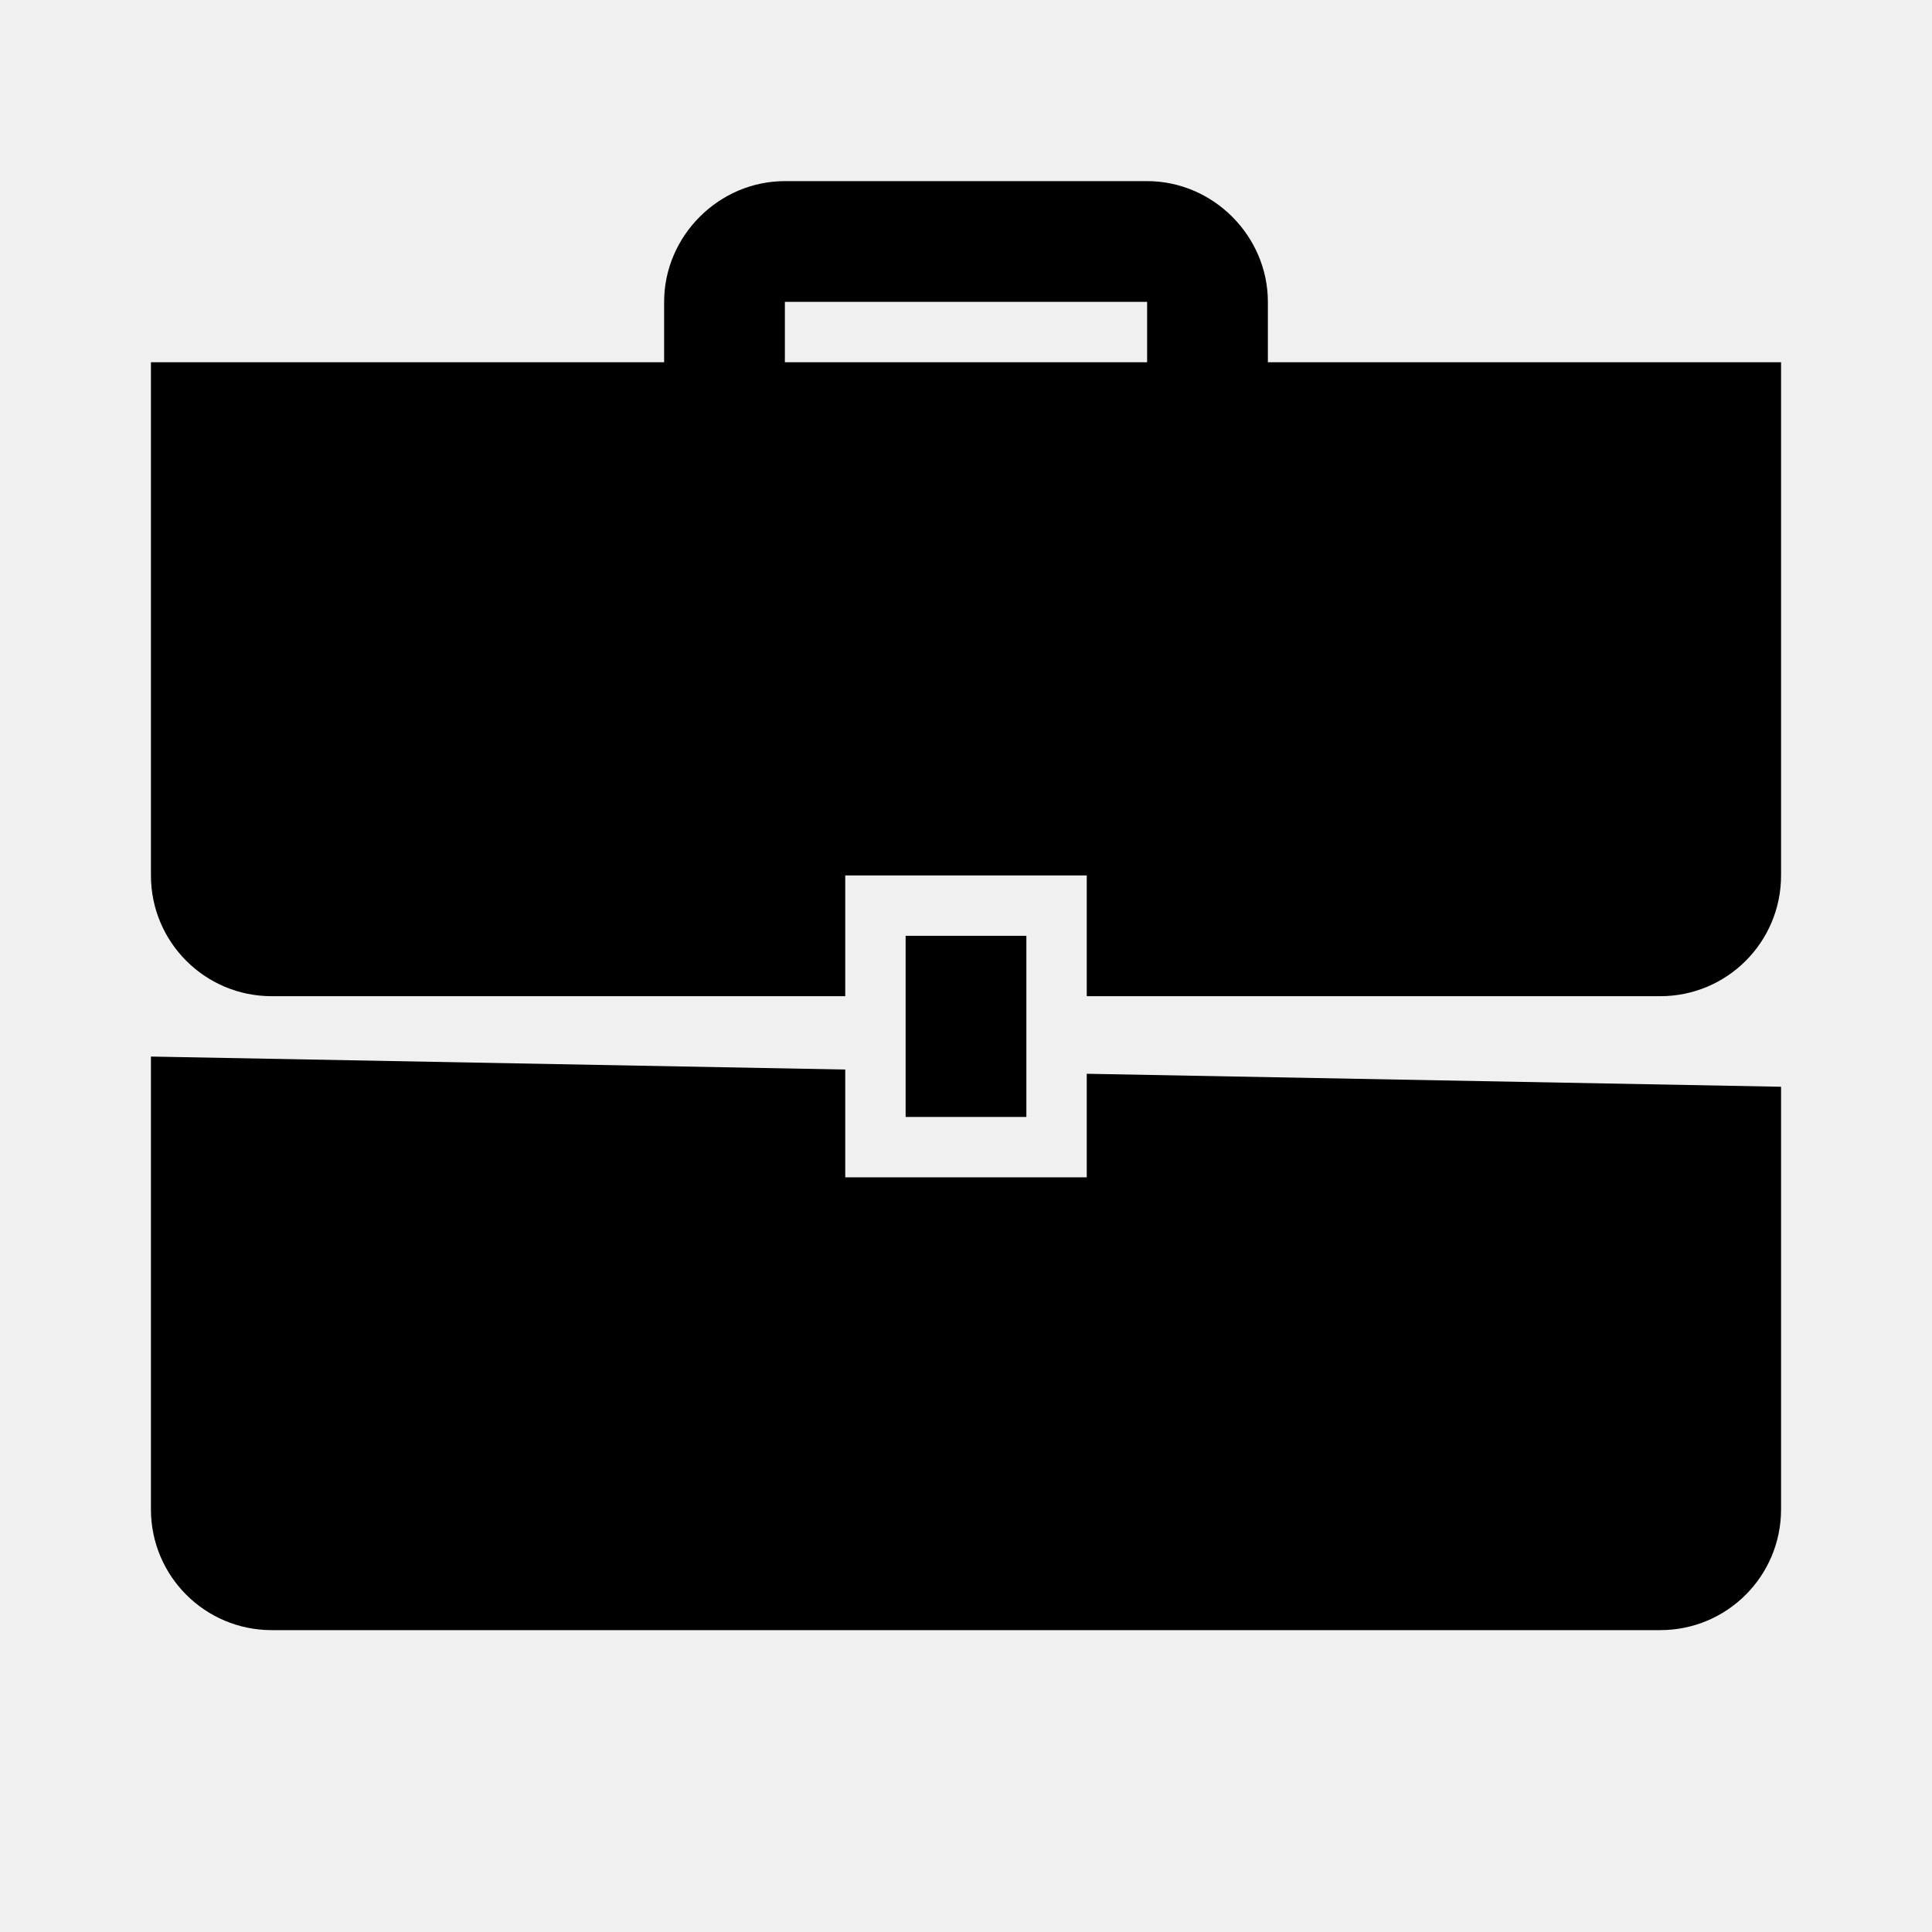
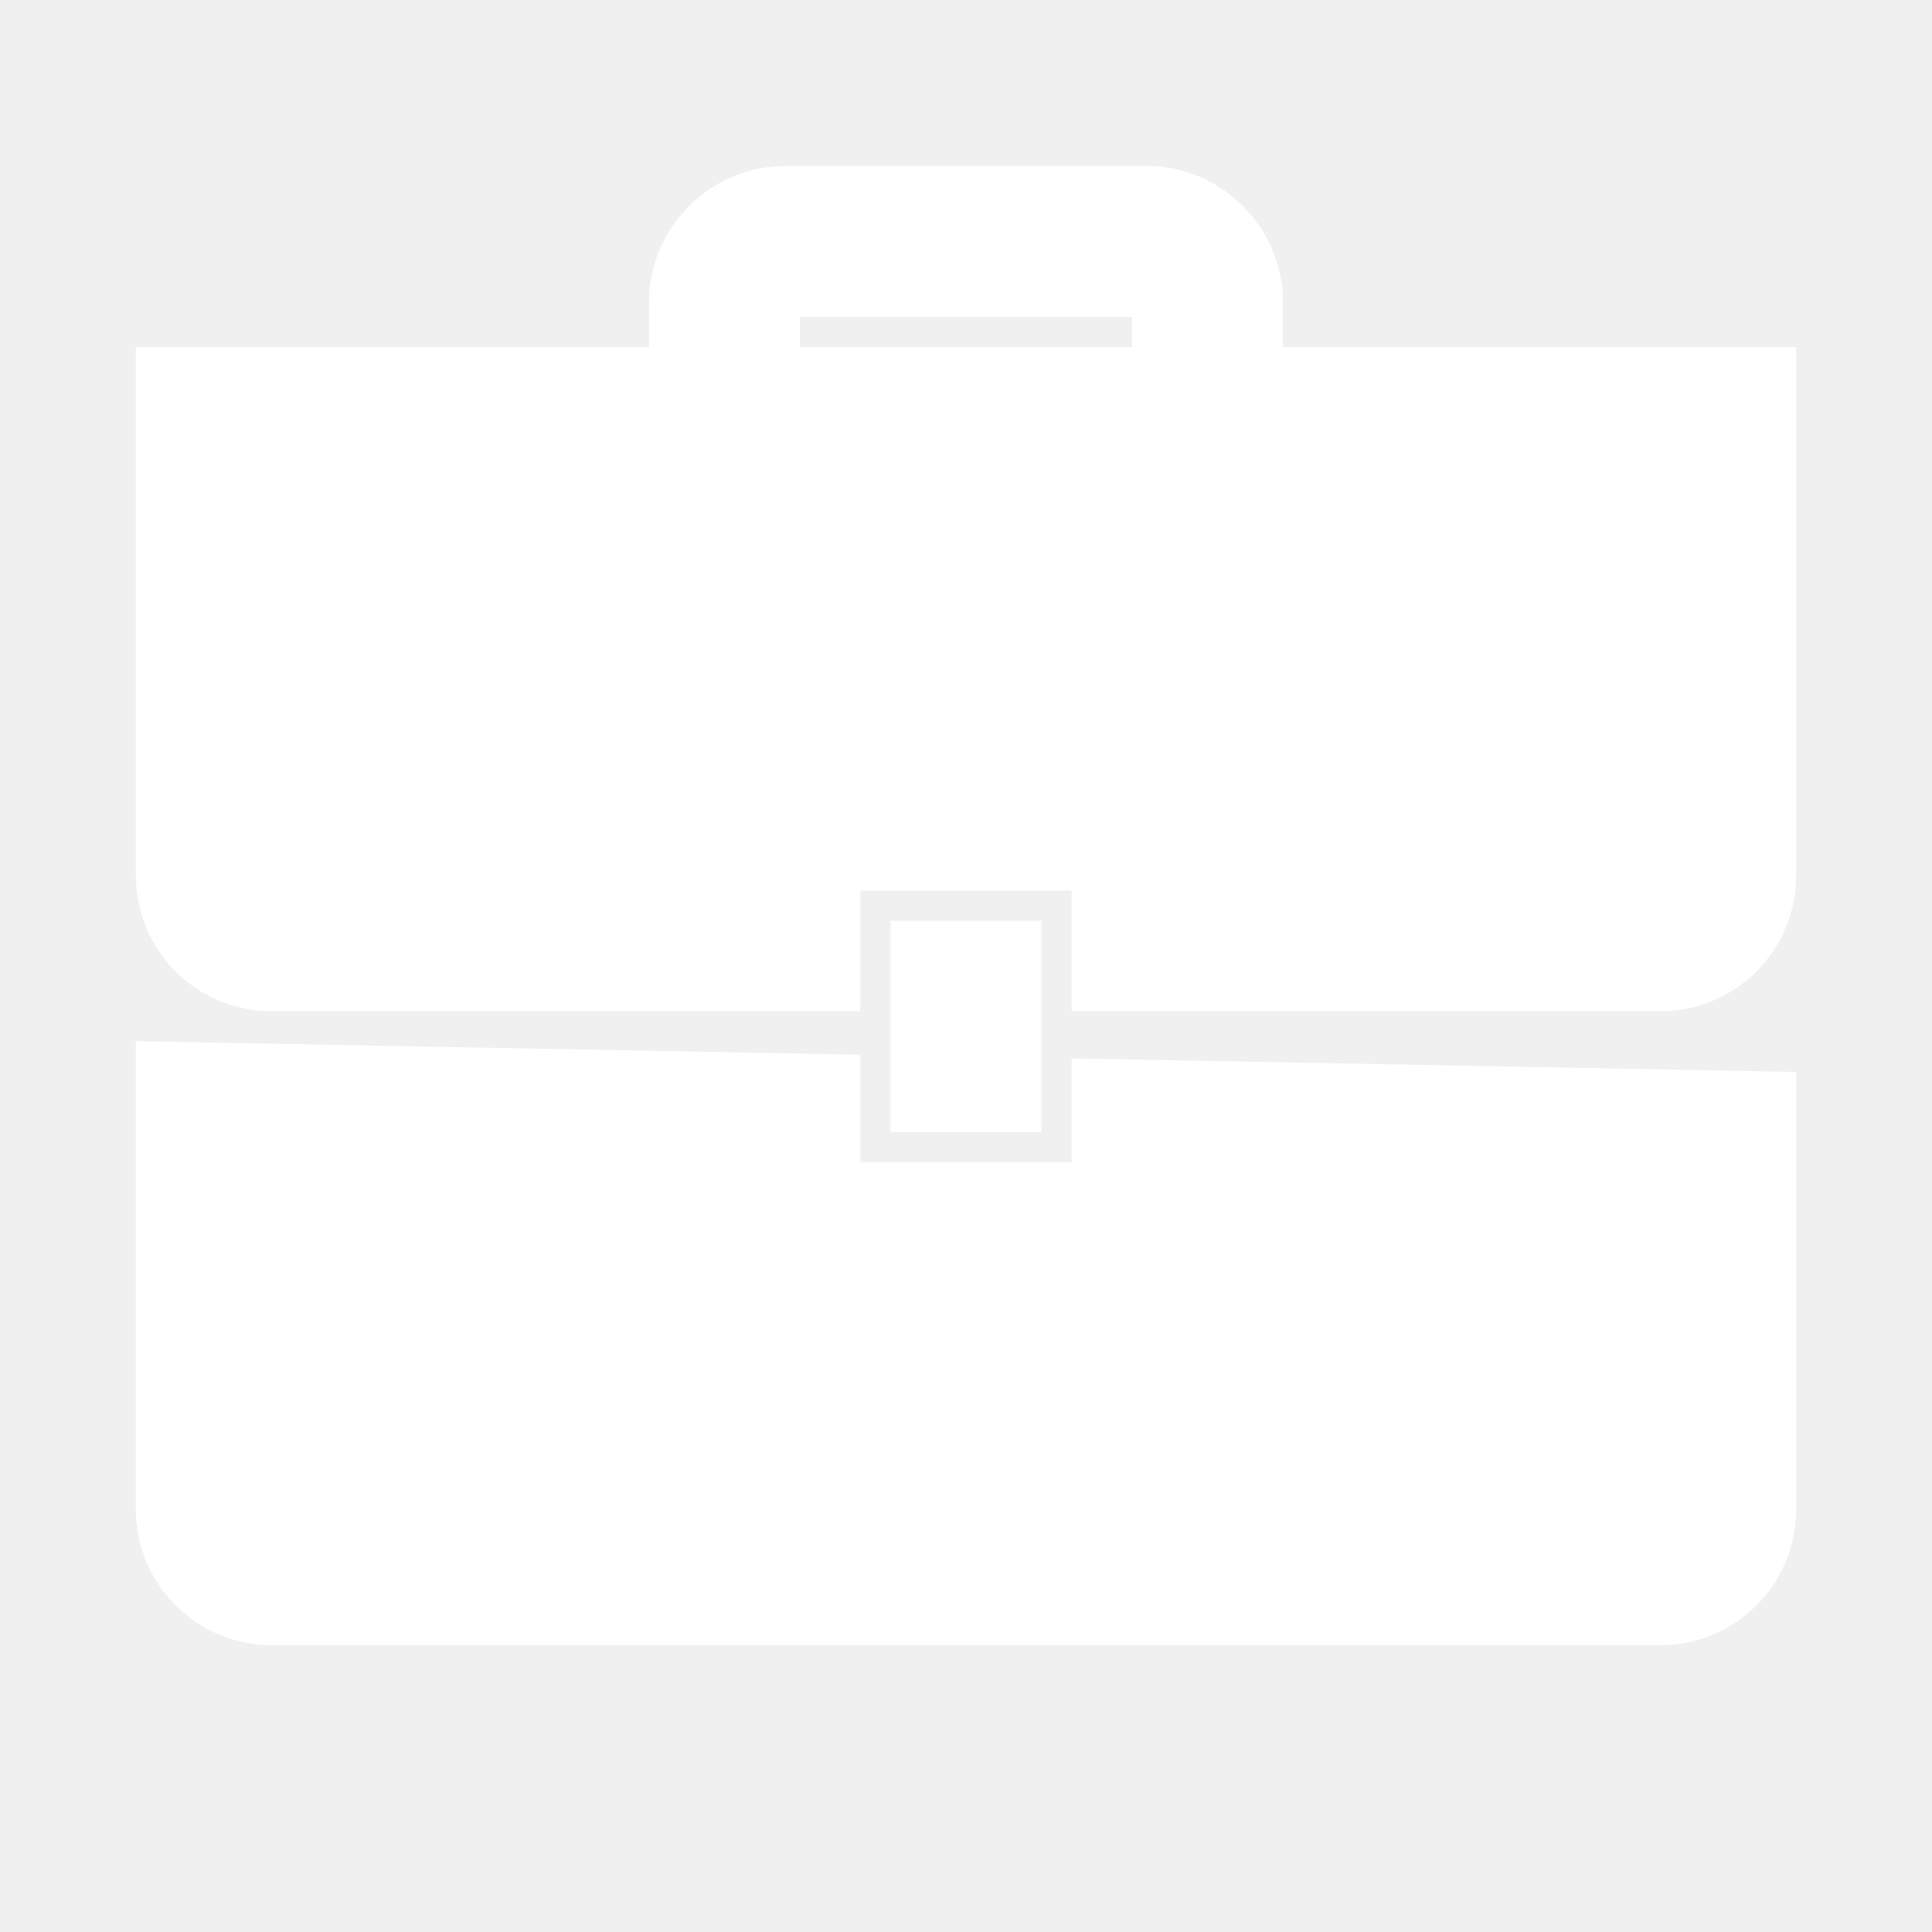
<svg xmlns="http://www.w3.org/2000/svg" fill="#000000" viewBox="0 0 64 64" width="64px" height="64px">
-   <path d="M 26 6 C 23.815 6 22 7.815 22 10 L 22 12 L 5 12 L 5 29 C 5 31.21 6.79 33 9 33 L 28 33 L 28 29 L 36 29 L 36 33 L 55 33 C 57.21 33 59 31.21 59 29 L 59 12 L 42 12 L 42 10 C 42 7.815 40.185 6 38 6 L 26 6 z M 26 10 L 38 10 L 38 12 L 26 12 L 26 10 z M 30 31 L 30 37 L 34 37 L 34 31 L 30 31 z M 5 35 L 5 50 C 5 52.21 6.79 54 9 54 L 55 54 C 57.21 54 59 52.21 59 50 L 59 36 L 36 35.57 L 36 39 L 28 39 L 28 35.43 L 5 35 z" />
+   <path stroke="#ffffff" fill="#ffffff" d="M 26 6 C 23.815 6 22 7.815 22 10 L 22 12 L 5 12 L 5 29 C 5 31.21 6.79 33 9 33 L 28 33 L 28 29 L 36 29 L 36 33 L 55 33 C 57.21 33 59 31.21 59 29 L 59 12 L 42 12 L 42 10 C 42 7.815 40.185 6 38 6 L 26 6 z M 26 10 L 38 10 L 38 12 L 26 12 L 26 10 z M 30 31 L 30 37 L 34 37 L 34 31 L 30 31 z M 5 35 L 5 50 C 5 52.21 6.79 54 9 54 L 55 54 C 57.21 54 59 52.21 59 50 L 59 36 L 36 35.57 L 36 39 L 28 39 L 28 35.43 L 5 35 z" />
</svg>
